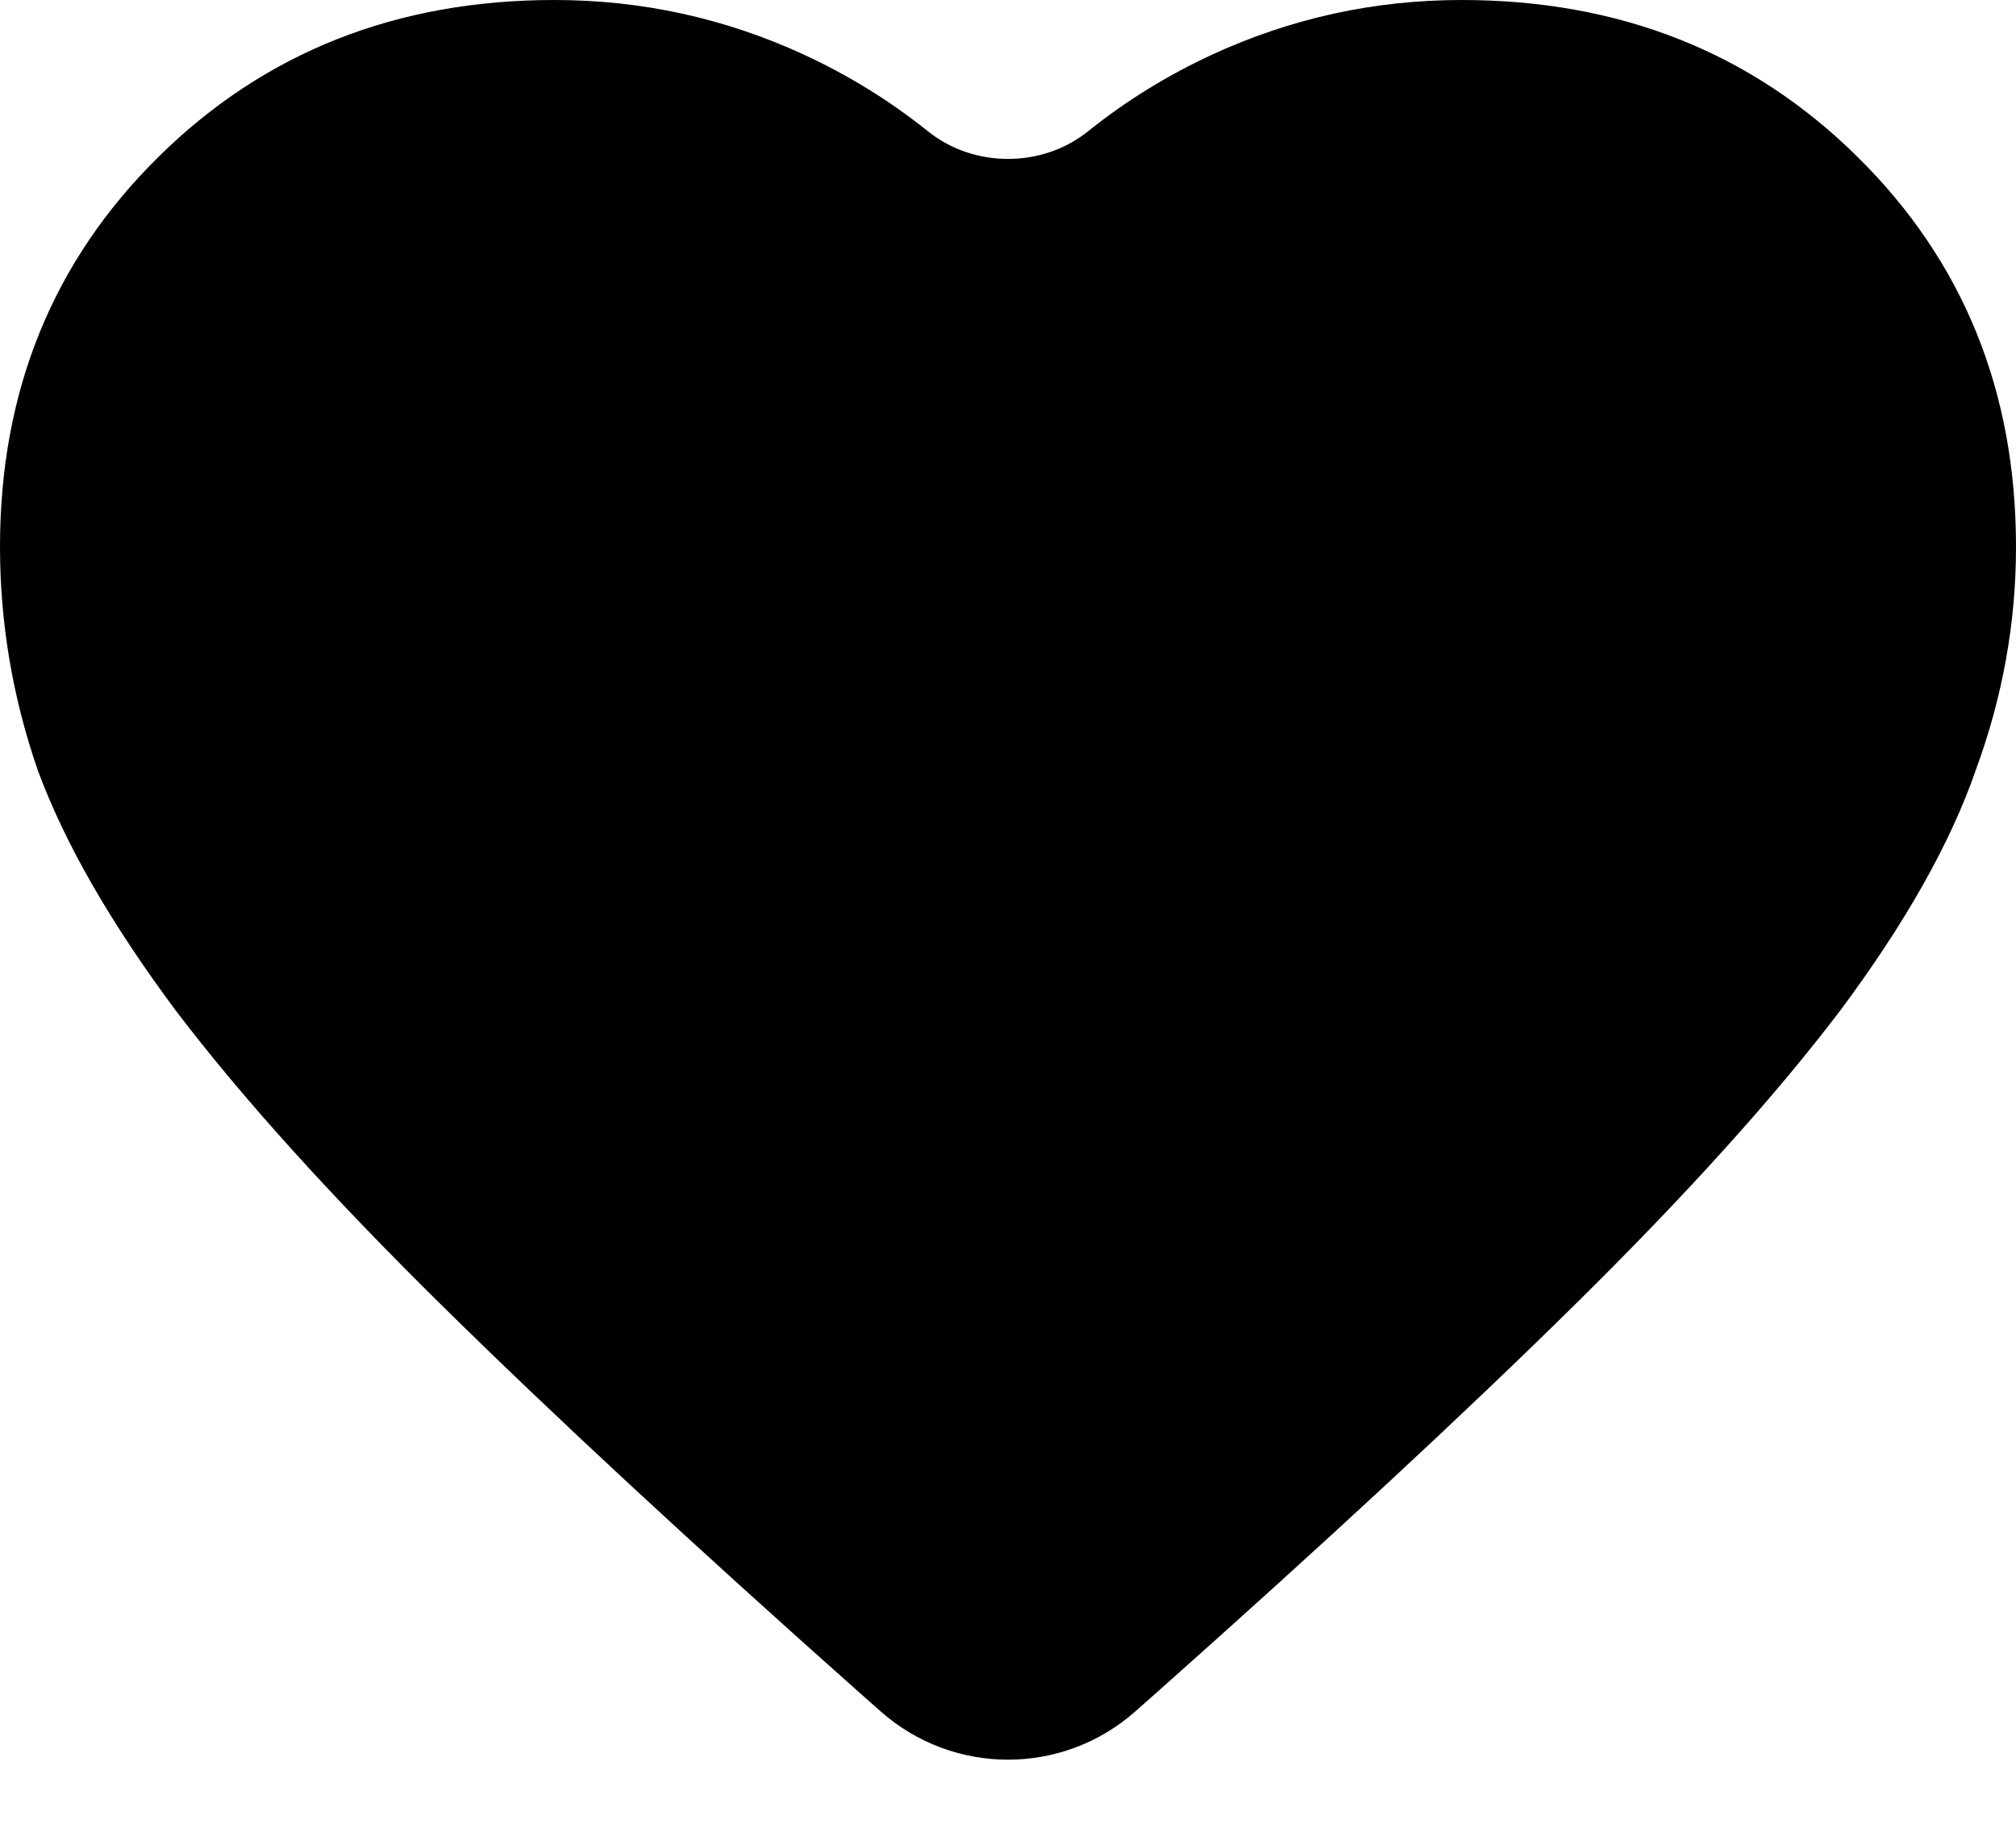
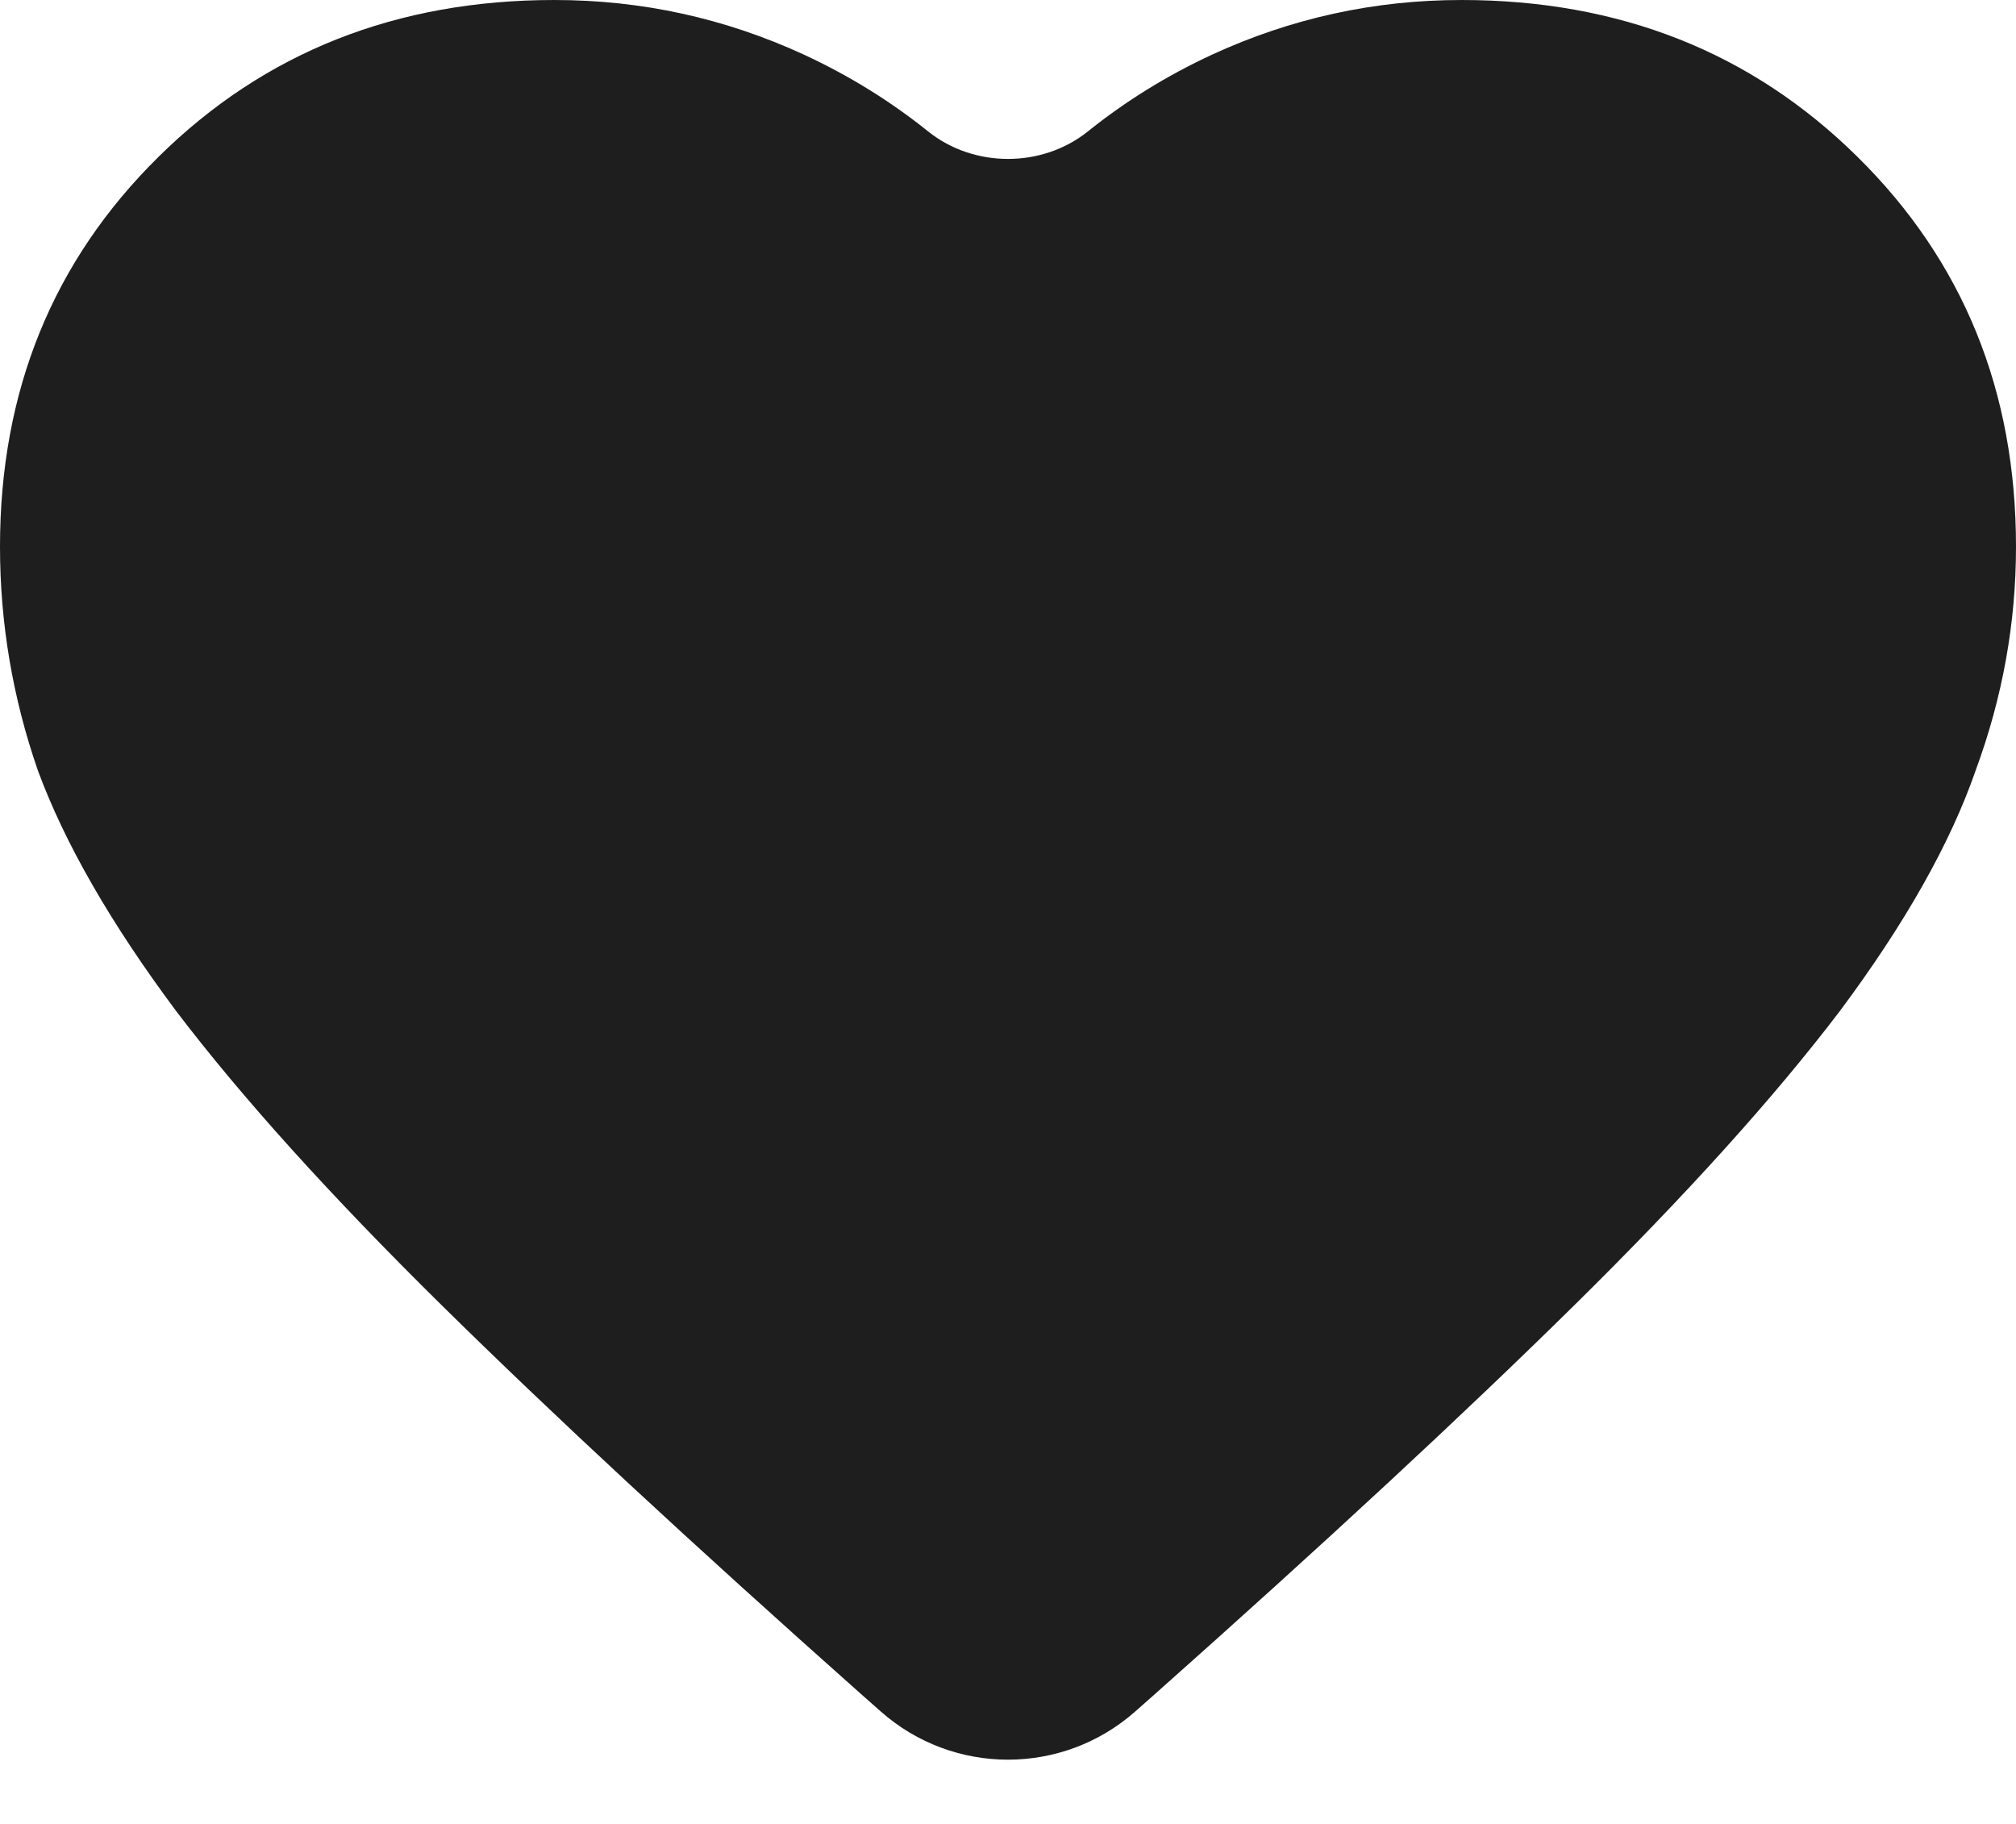
<svg xmlns="http://www.w3.org/2000/svg" width="21" height="19" viewBox="0 0 21 19" fill="none">
-   <path d="M11.825 17.829C11.068 18.498 9.932 18.498 9.175 17.829L8.977 17.654C7.21 16.084 5.749 14.729 4.594 13.59C3.439 12.451 2.52 11.433 1.837 10.535C1.155 9.621 0.674 8.784 0.394 8.025C0.131 7.265 0 6.489 0 5.695C0 4.073 0.551 2.718 1.654 1.631C2.756 0.544 4.13 0 5.775 0C6.685 0 7.551 0.19 8.374 0.569C8.842 0.786 9.273 1.052 9.668 1.369C10.144 1.751 10.856 1.751 11.332 1.369C11.727 1.052 12.158 0.786 12.626 0.569C13.449 0.19 14.315 0 15.225 0C16.87 0 18.244 0.544 19.346 1.631C20.449 2.718 21 4.073 21 5.695C21 6.489 20.86 7.265 20.58 8.025C20.317 8.784 19.845 9.621 19.163 10.535C18.48 11.433 17.561 12.451 16.406 13.59C15.251 14.729 13.79 16.084 12.023 17.654L11.825 17.829Z" fill="black" />
+   <path d="M11.825 17.829C11.068 18.498 9.932 18.498 9.175 17.829L8.977 17.654C7.21 16.084 5.749 14.729 4.594 13.59C3.439 12.451 2.52 11.433 1.837 10.535C1.155 9.621 0.674 8.784 0.394 8.025C0.131 7.265 0 6.489 0 5.695C0 4.073 0.551 2.718 1.654 1.631C2.756 0.544 4.13 0 5.775 0C6.685 0 7.551 0.19 8.374 0.569C8.842 0.786 9.273 1.052 9.668 1.369C10.144 1.751 10.856 1.751 11.332 1.369C11.727 1.052 12.158 0.786 12.626 0.569C13.449 0.19 14.315 0 15.225 0C16.87 0 18.244 0.544 19.346 1.631C20.449 2.718 21 4.073 21 5.695C21 6.489 20.86 7.265 20.58 8.025C20.317 8.784 19.845 9.621 19.163 10.535C18.48 11.433 17.561 12.451 16.406 13.59C15.251 14.729 13.79 16.084 12.023 17.654L11.825 17.829Z" fill="#1E1E1E" />
</svg>
